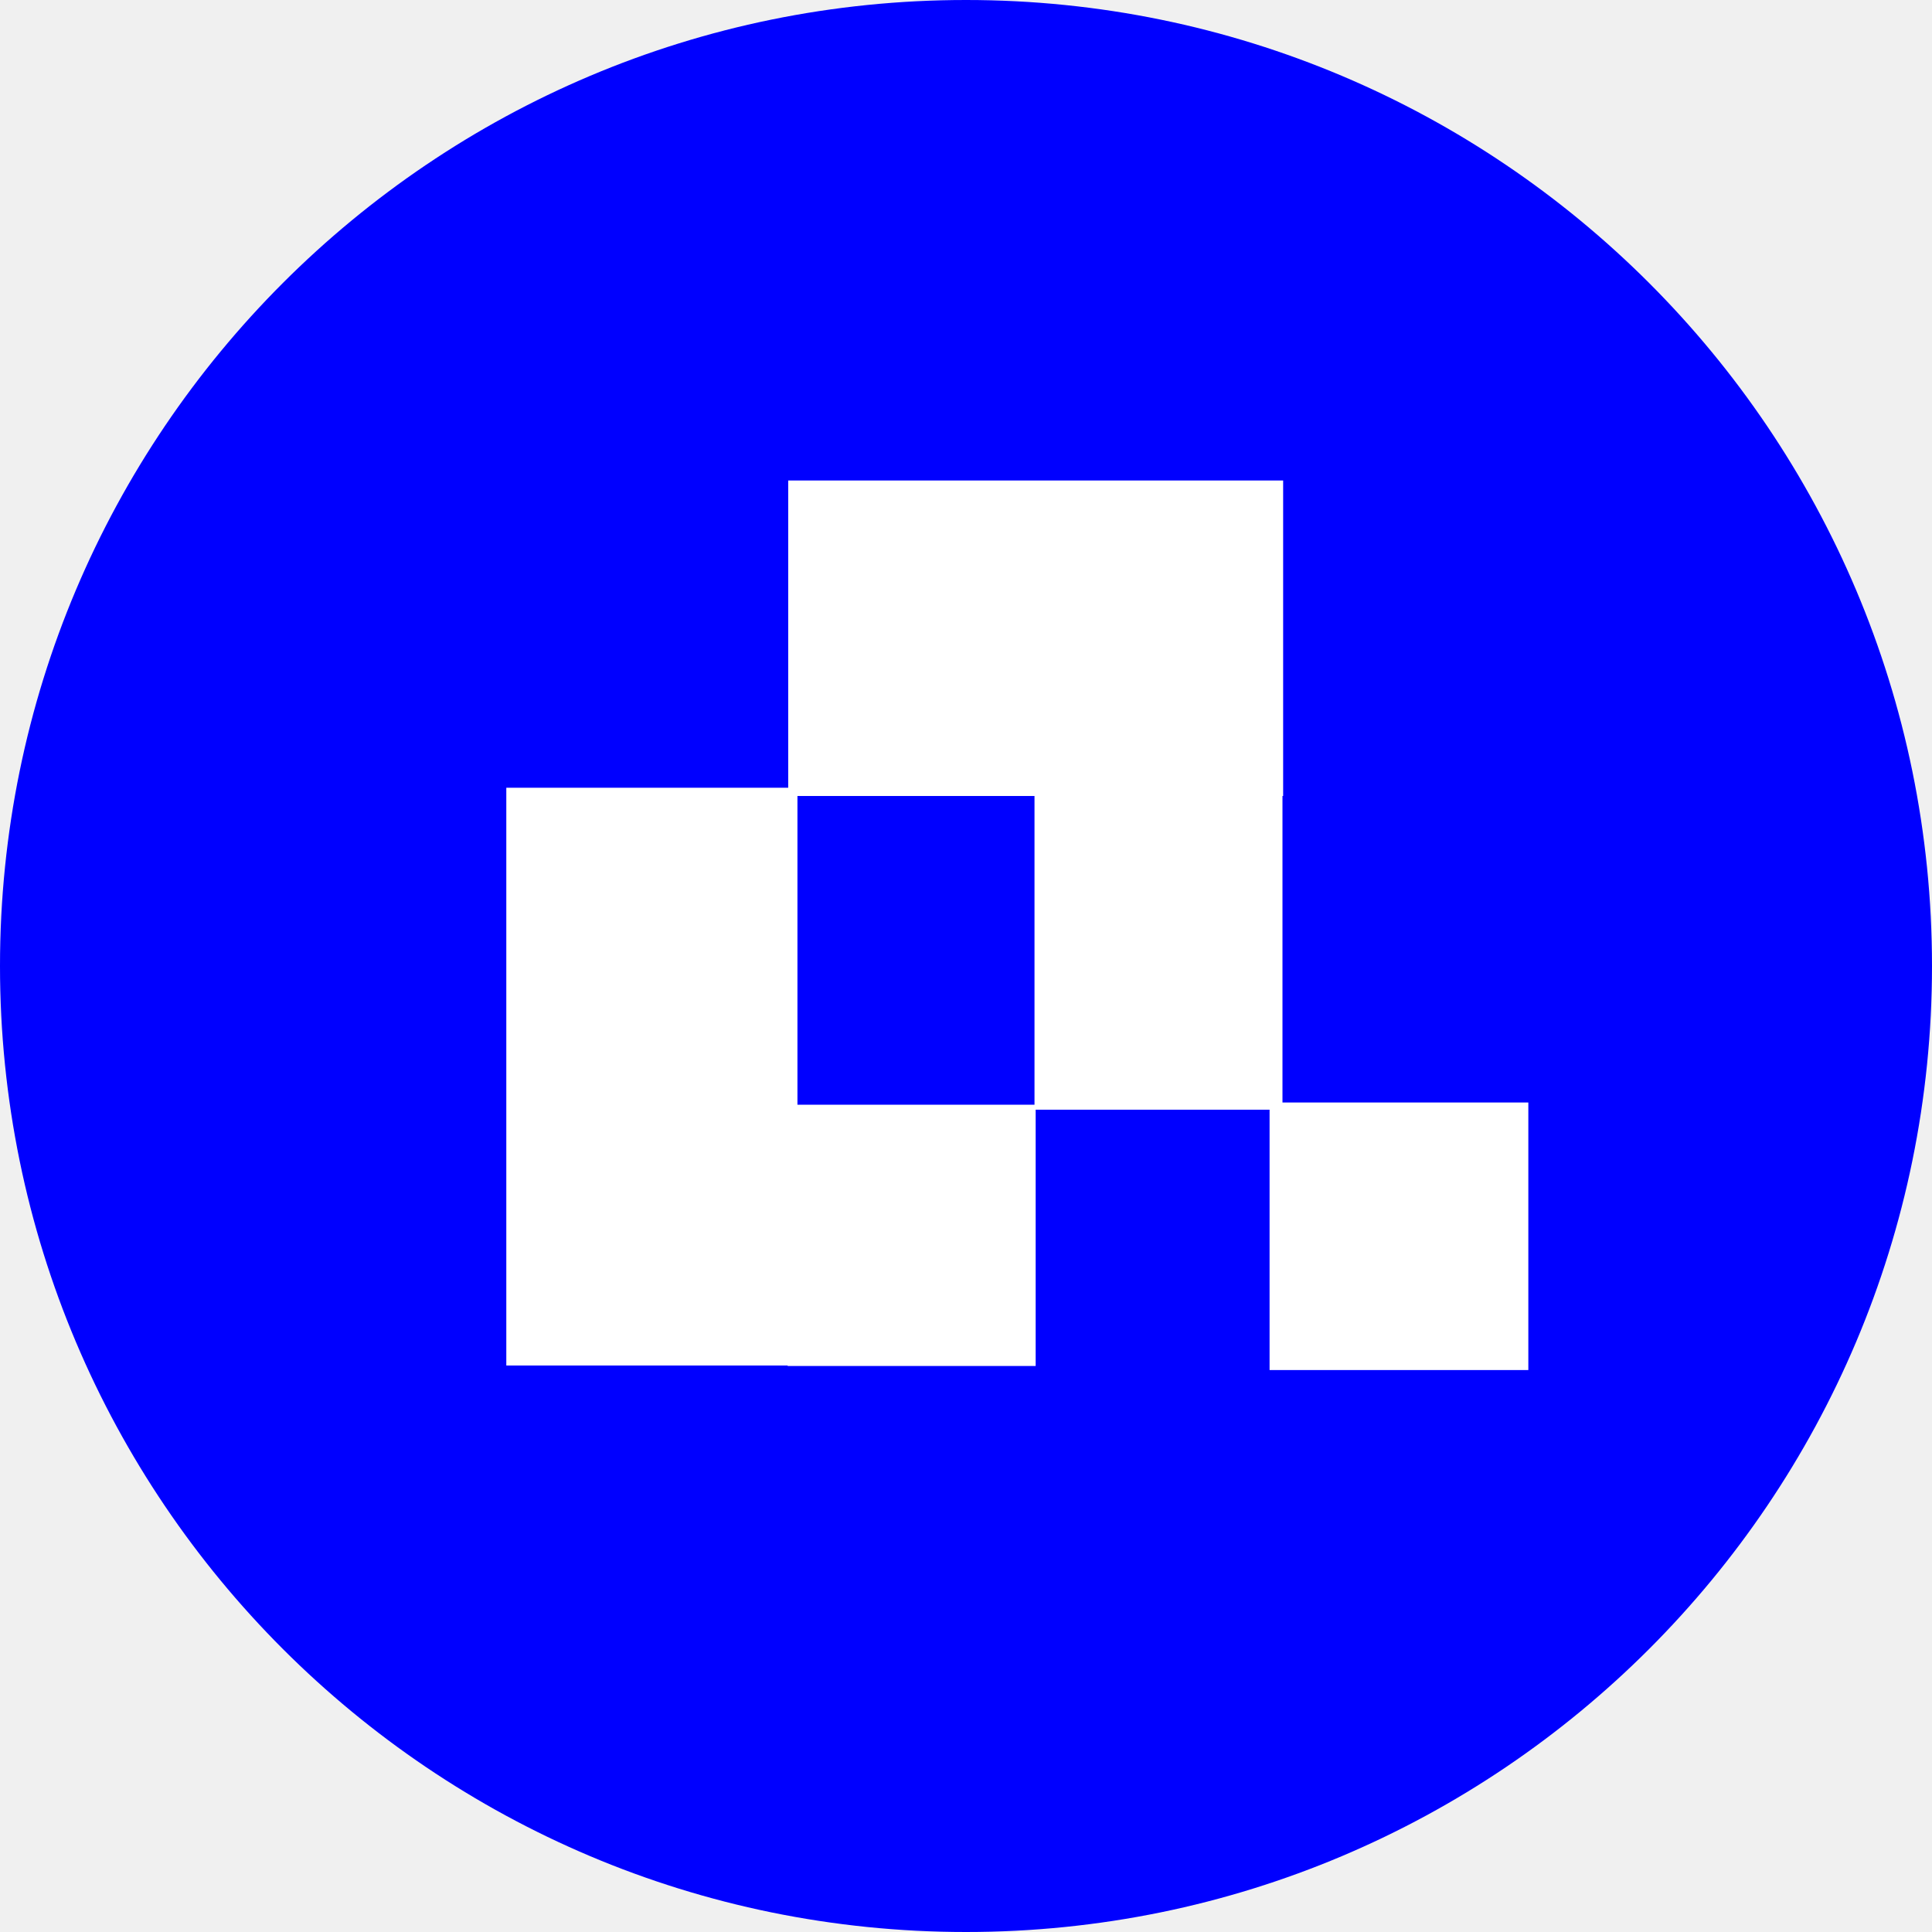
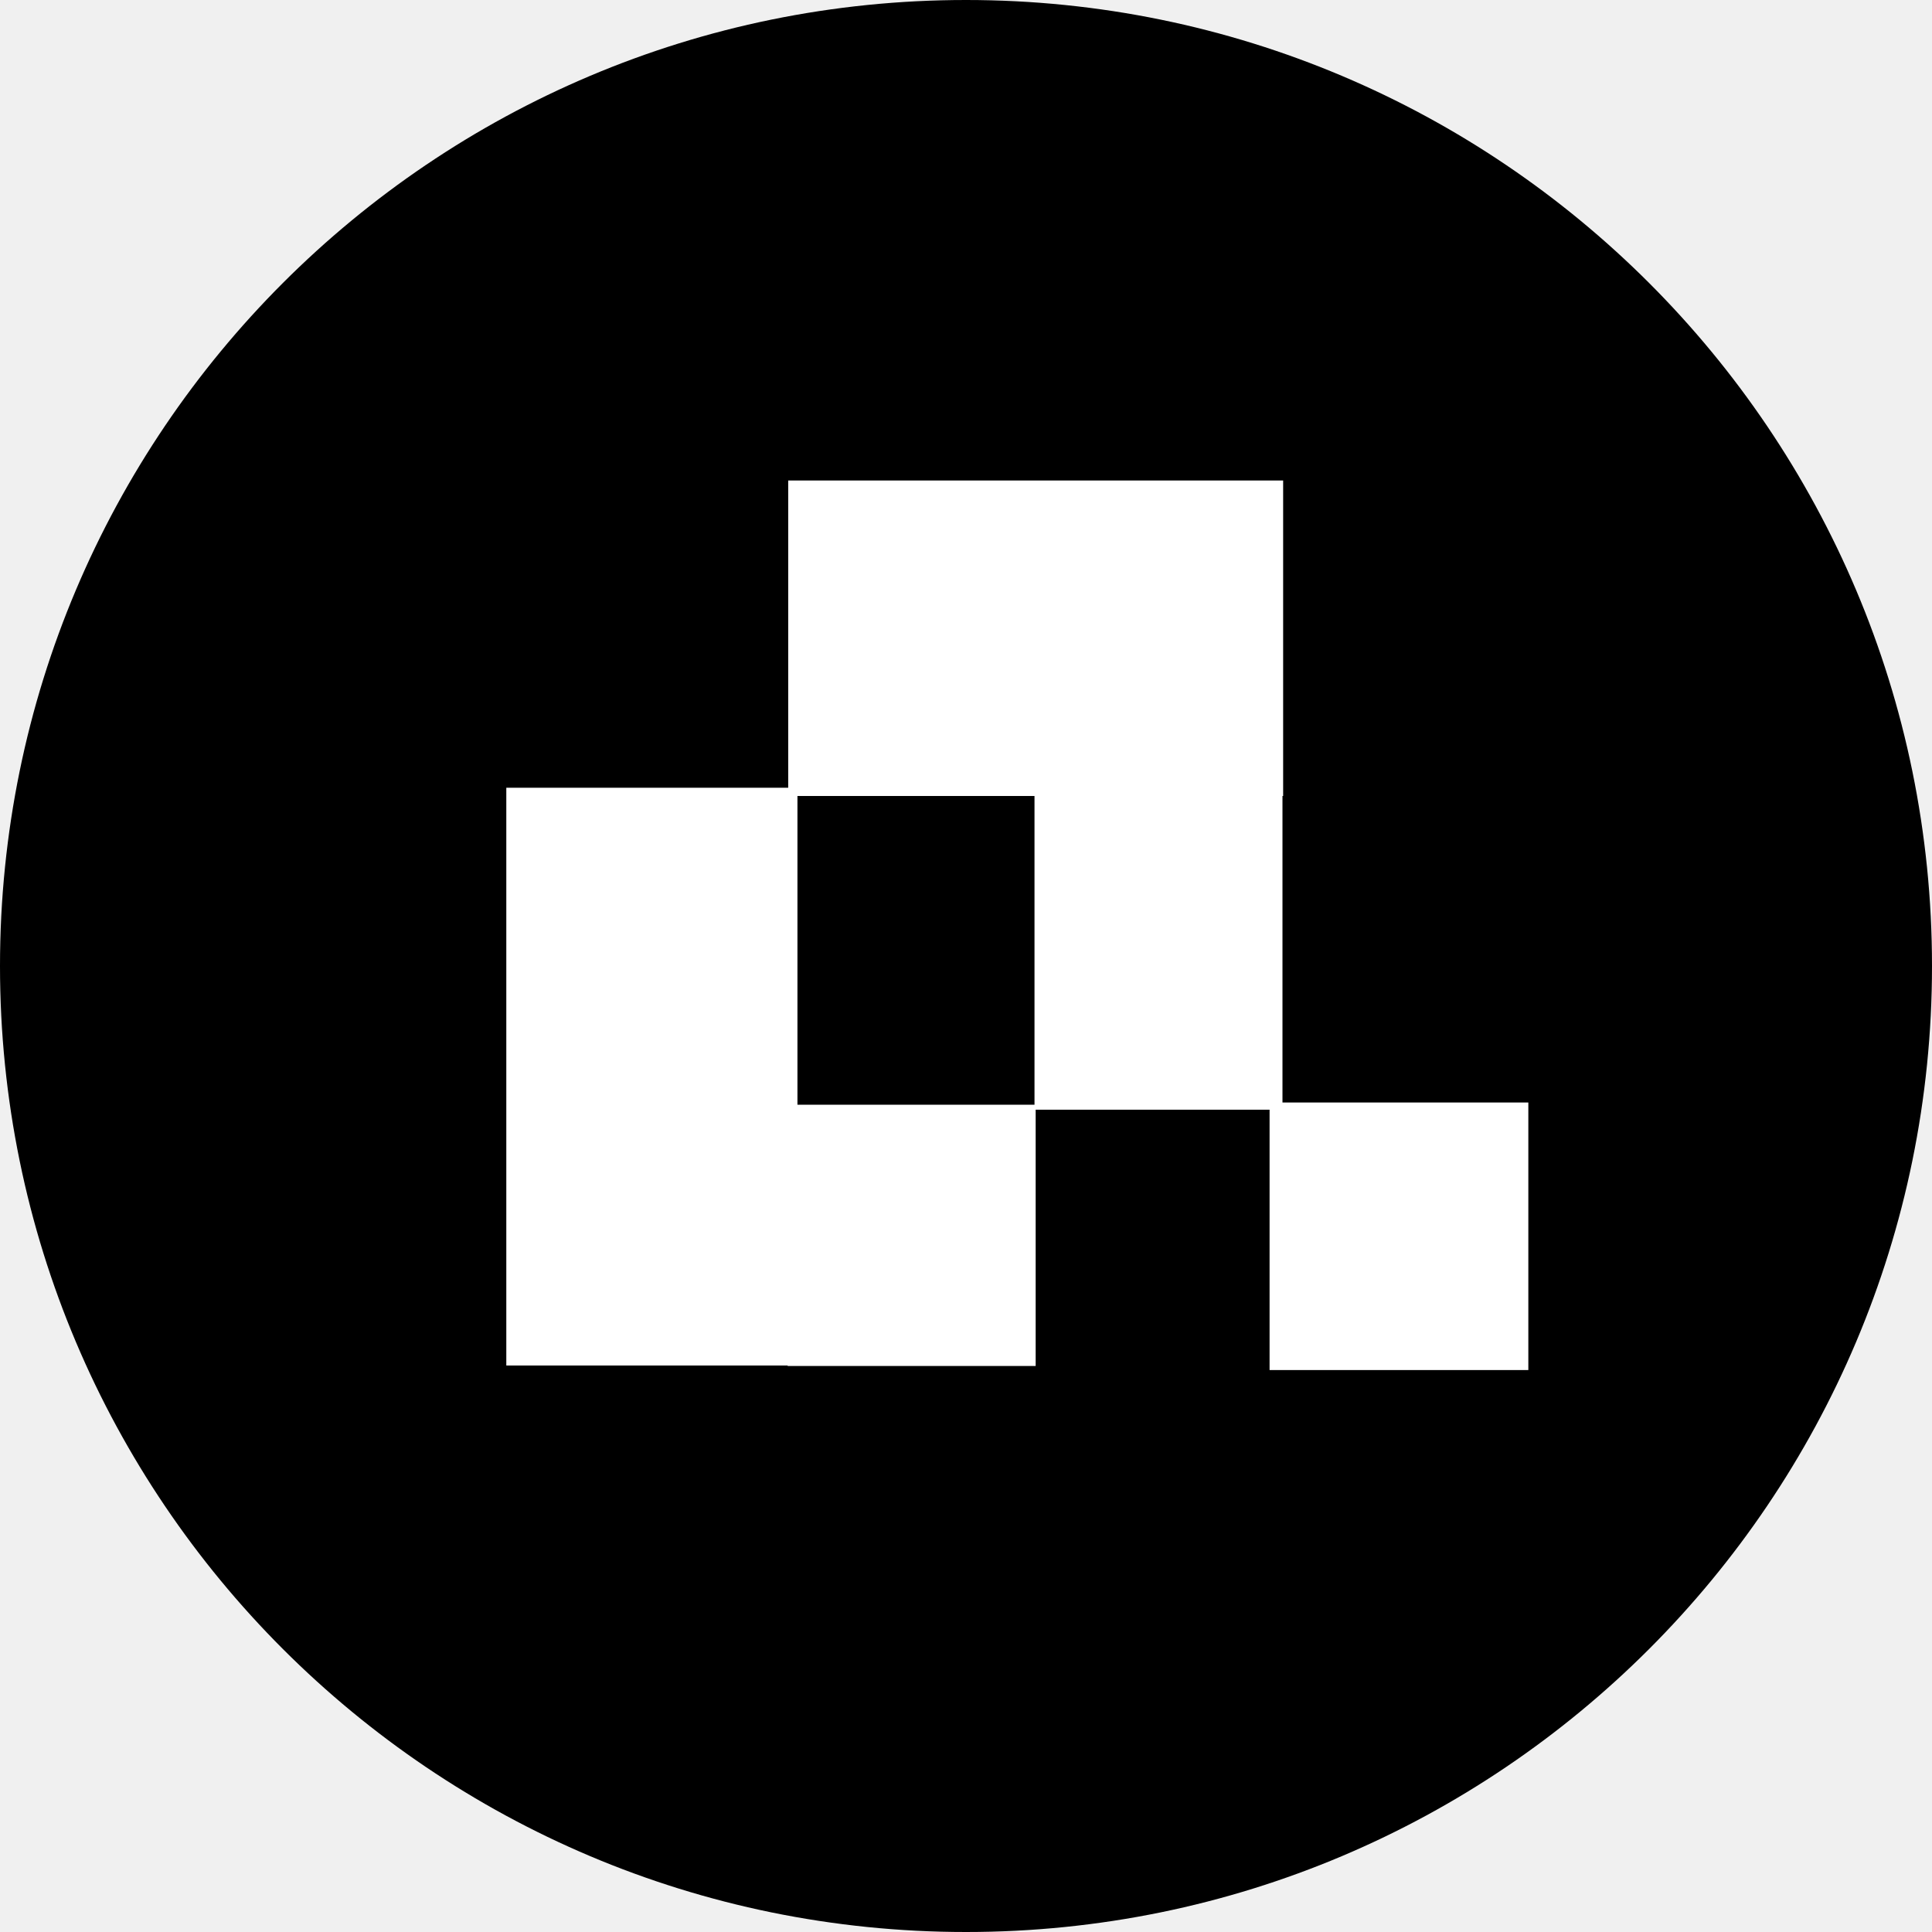
<svg xmlns="http://www.w3.org/2000/svg" width="16mm" height="16mm" viewBox="0 0 16 16" version="1.1" id="svg5">
  <defs id="defs2" />
  <g id="layer1" transform="translate(-42.55399,134.044)">
-     <rect style="opacity:1;fill:#0000ff;fill-opacity:1;stroke-width:0.132" id="rect9178" width="16" x="42.554" y="-134.044" height="16" ry="8" />
+     <rect style="opacity:1;fill:#000000;fill-opacity:1;stroke-width:0.132" id="rect9178" width="16" x="42.554" y="-134.044" height="16" ry="8" />
    <g id="g9049" style="fill:#ffffff" transform="matrix(0.1205525,0,0,0.1326629,42.28729,-111.0036)">
      <rect style="fill:#ffffff;fill-opacity:1;stroke-width:0.228" id="rect788" width="20" height="36.067" x="36.994" y="-124.501" />
      <rect style="fill:#ffffff;fill-opacity:1;stroke-width:0.265" id="rect2402" width="34" height="19.695" x="56.36" y="-143.681" />
      <rect style="fill:#ffffff;fill-opacity:1;stroke-width:0.24" id="rect2406" width="17.035" height="19.947" x="73.279" y="-124.35" />
      <rect style="fill:#ffffff;fill-opacity:1;stroke-width:0.256" id="rect2408" width="17.038" height="16.309" x="56.321" y="-104.713" />
      <rect style="fill:#ffffff;fill-opacity:1;stroke-width:0.265" id="rect2408-3" width="17.776" height="16.702" x="89.428" y="-104.852" />
    </g>
  </g>
</svg>
